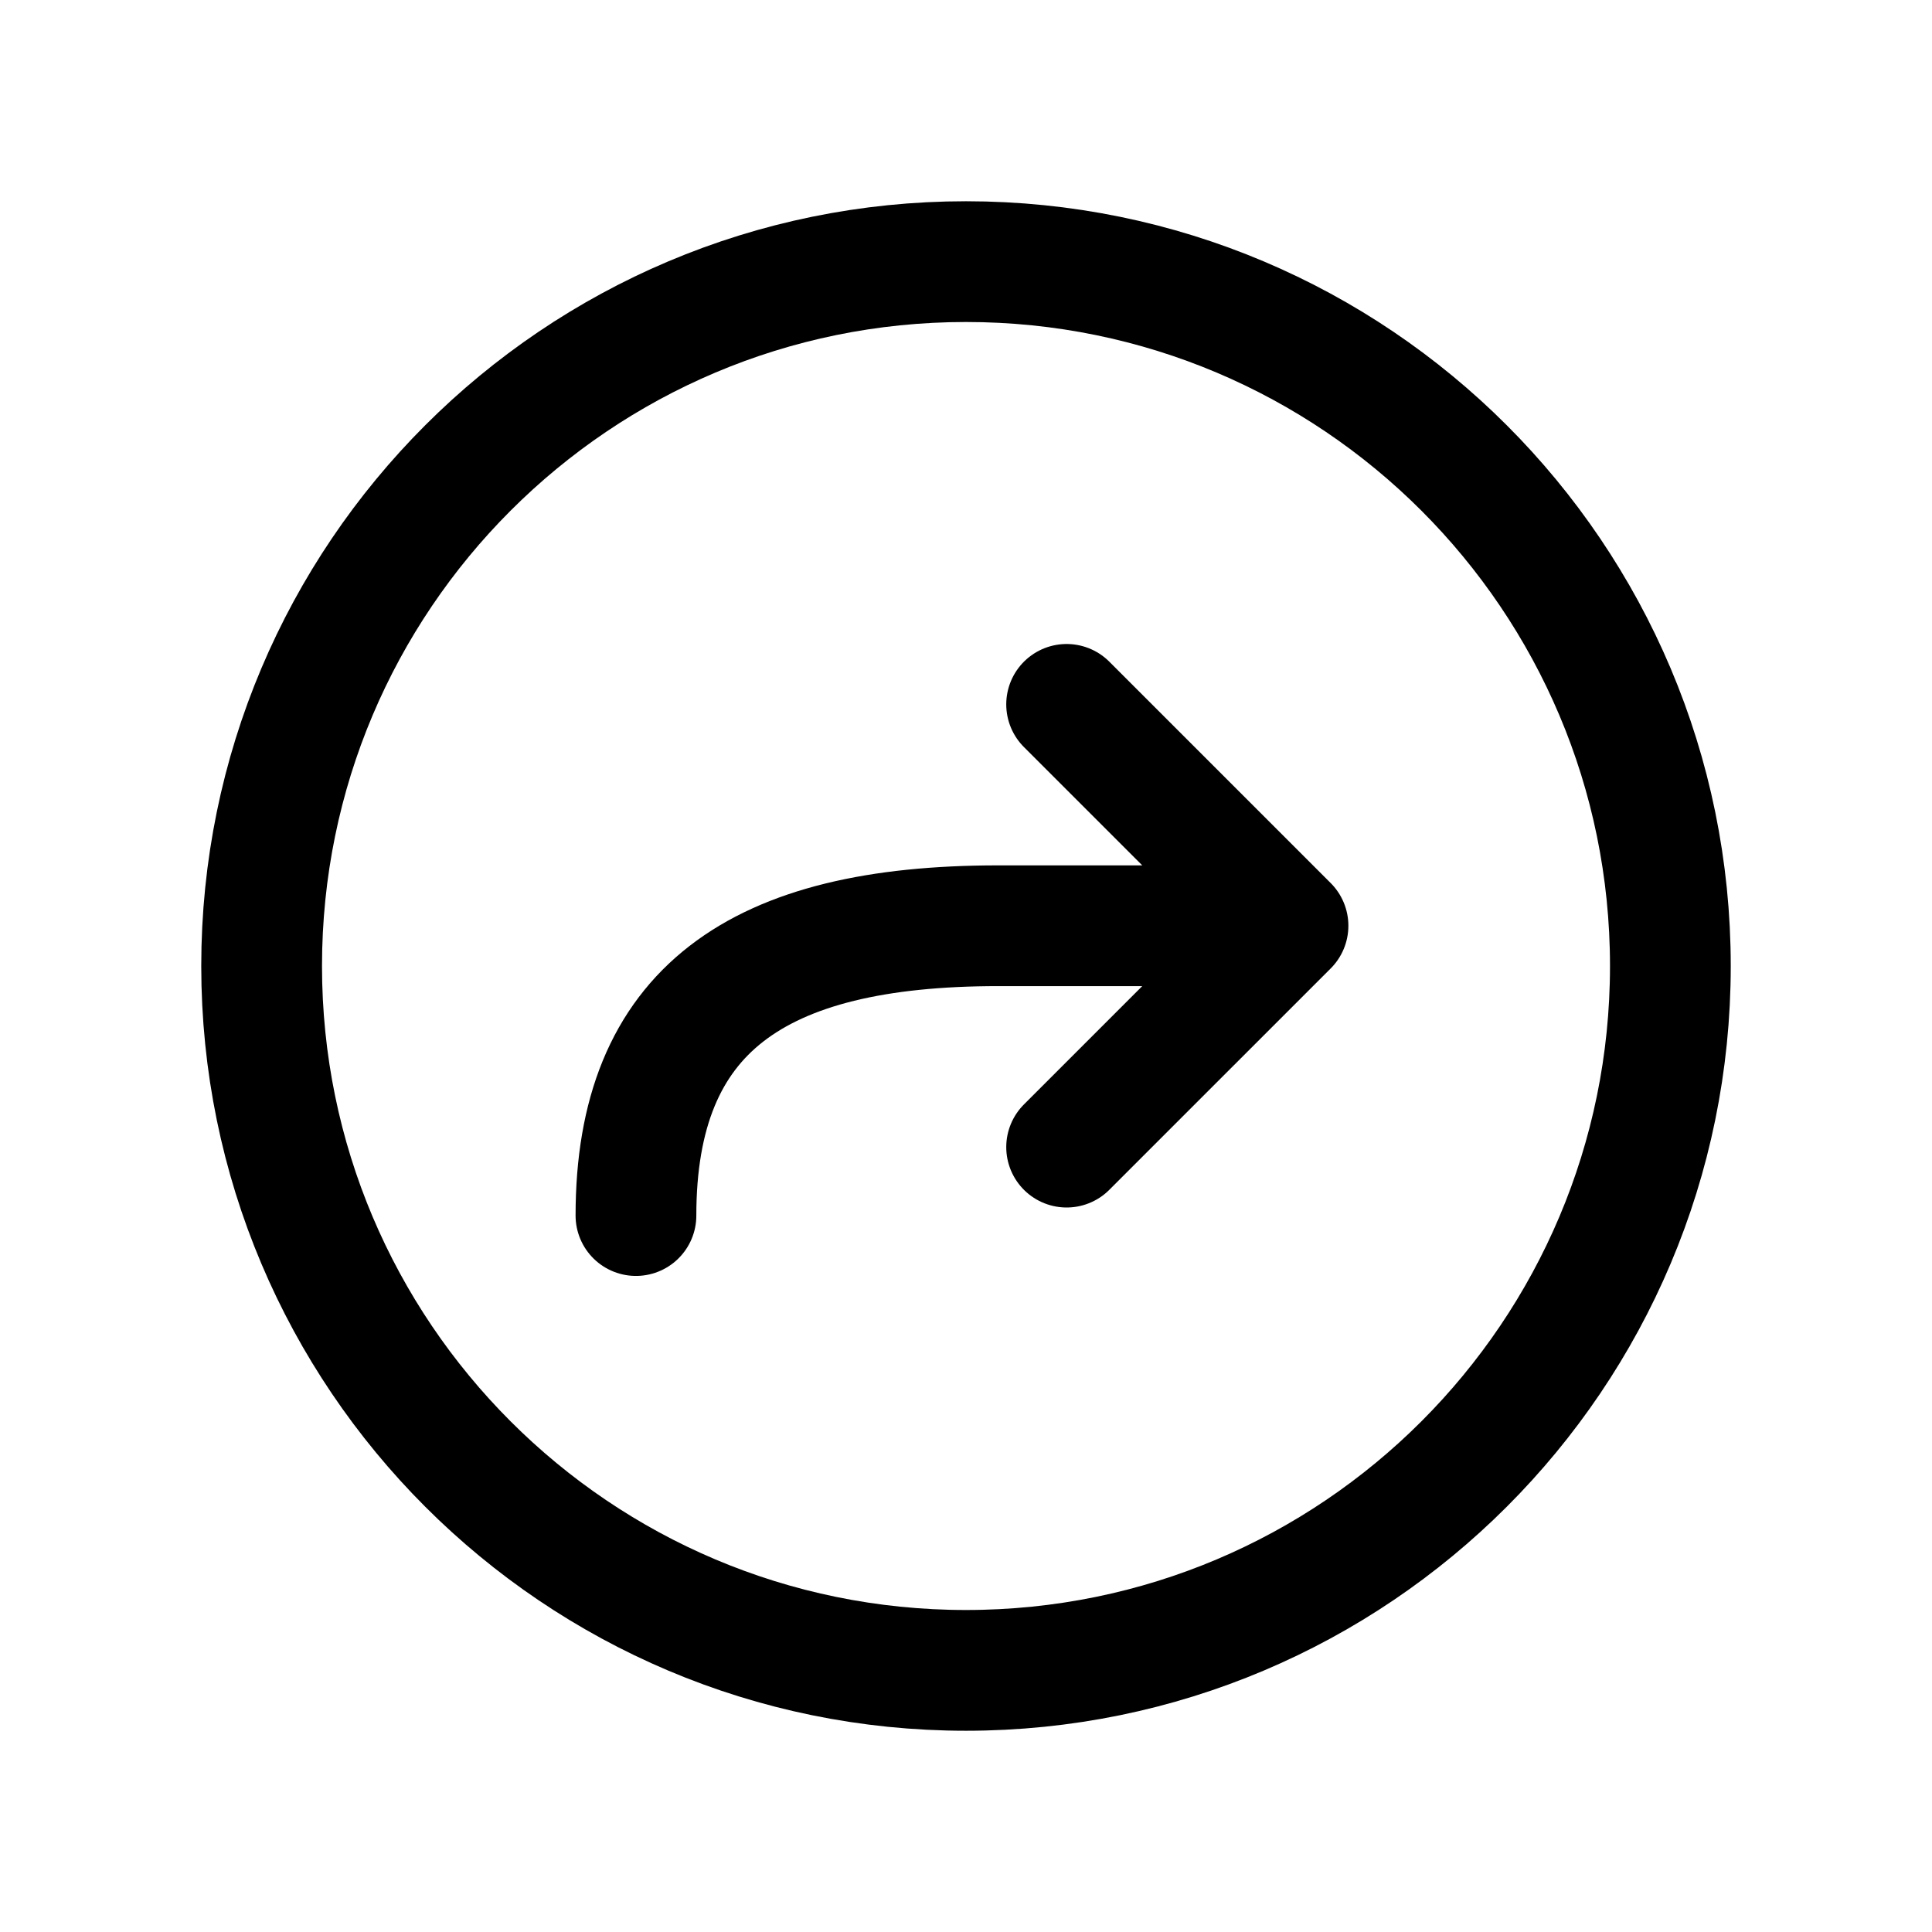
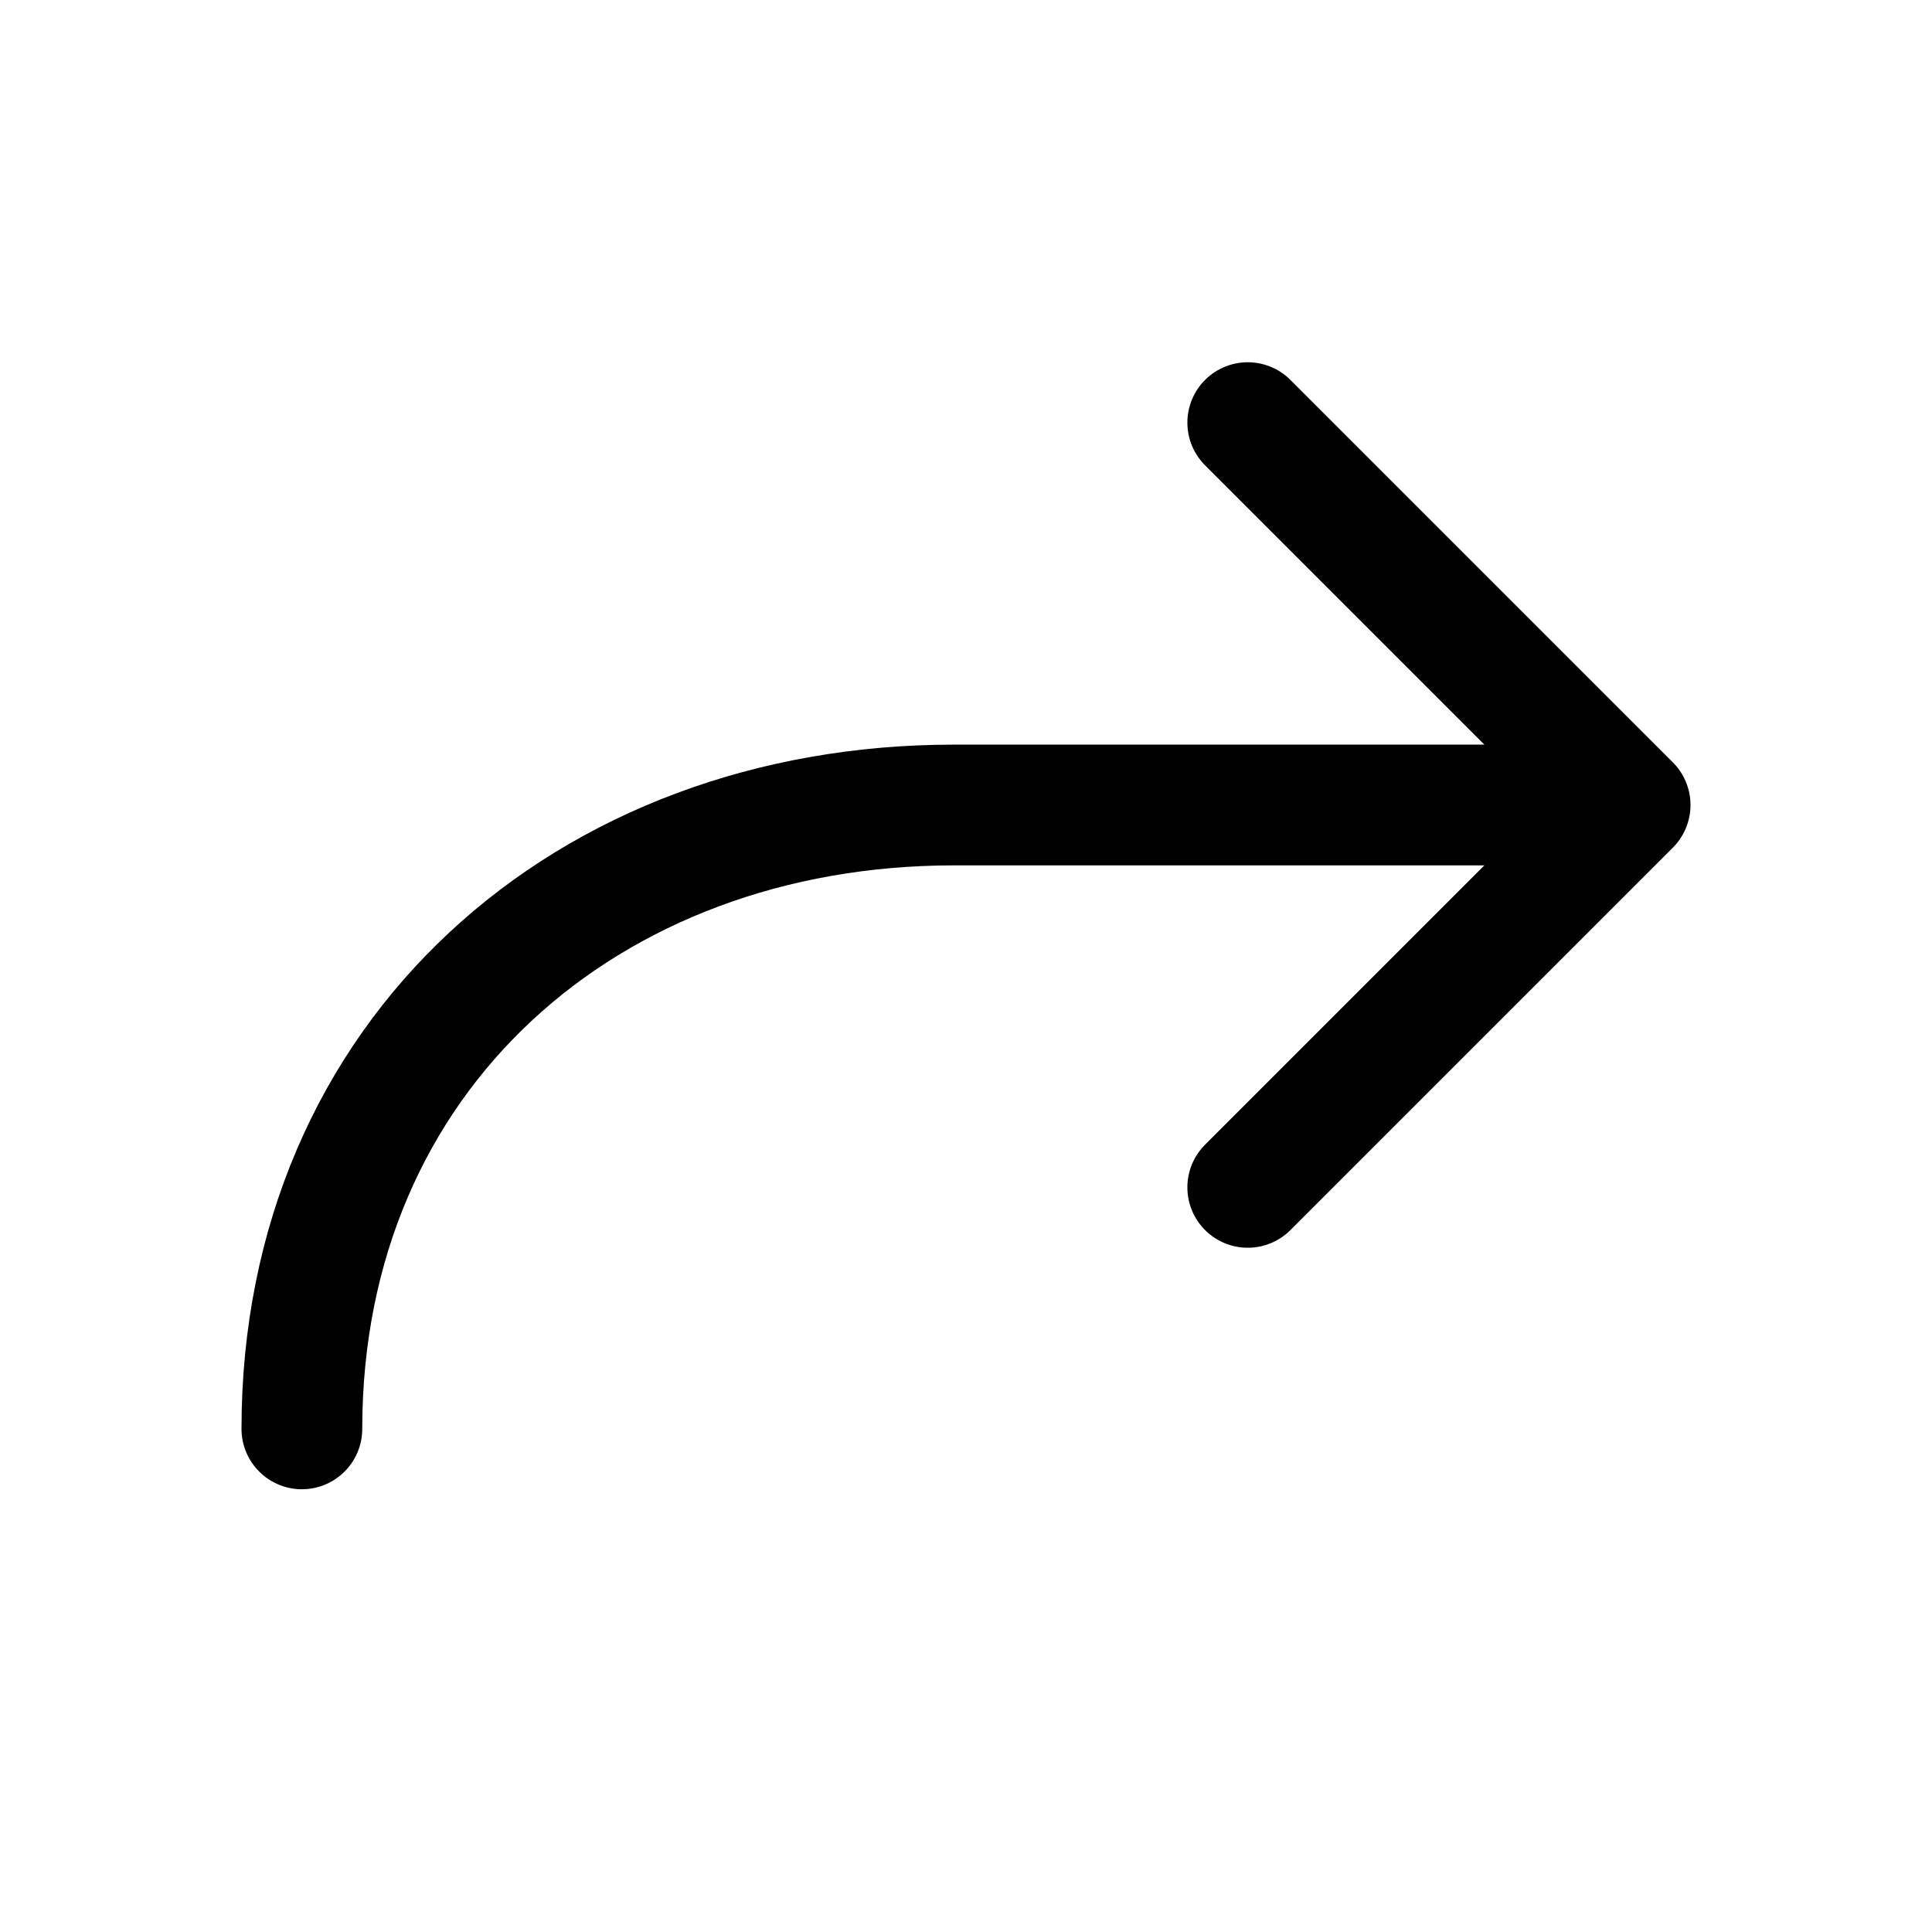
<svg xmlns="http://www.w3.org/2000/svg" width="24" height="24" viewBox="0 0 24 24" fill="none" stroke="currentColor" stroke-width="1.5" stroke-linecap="round" stroke-linejoin="round">
-   <circle cx="12" cy="12" r="8.75" />
-   <path d="M7.9 15.1c0-2.55 1.5-3.6 4.5-3.6H16m-2.75-2.75L16 11.5l-2.75 2.75" />
+   <path d="M3.75 17.75c0-4.65 3.55-7.75 8.1-7.75h8.4m-4.75-4.75L20.25 10l-4.75 4.75" />
</svg>
